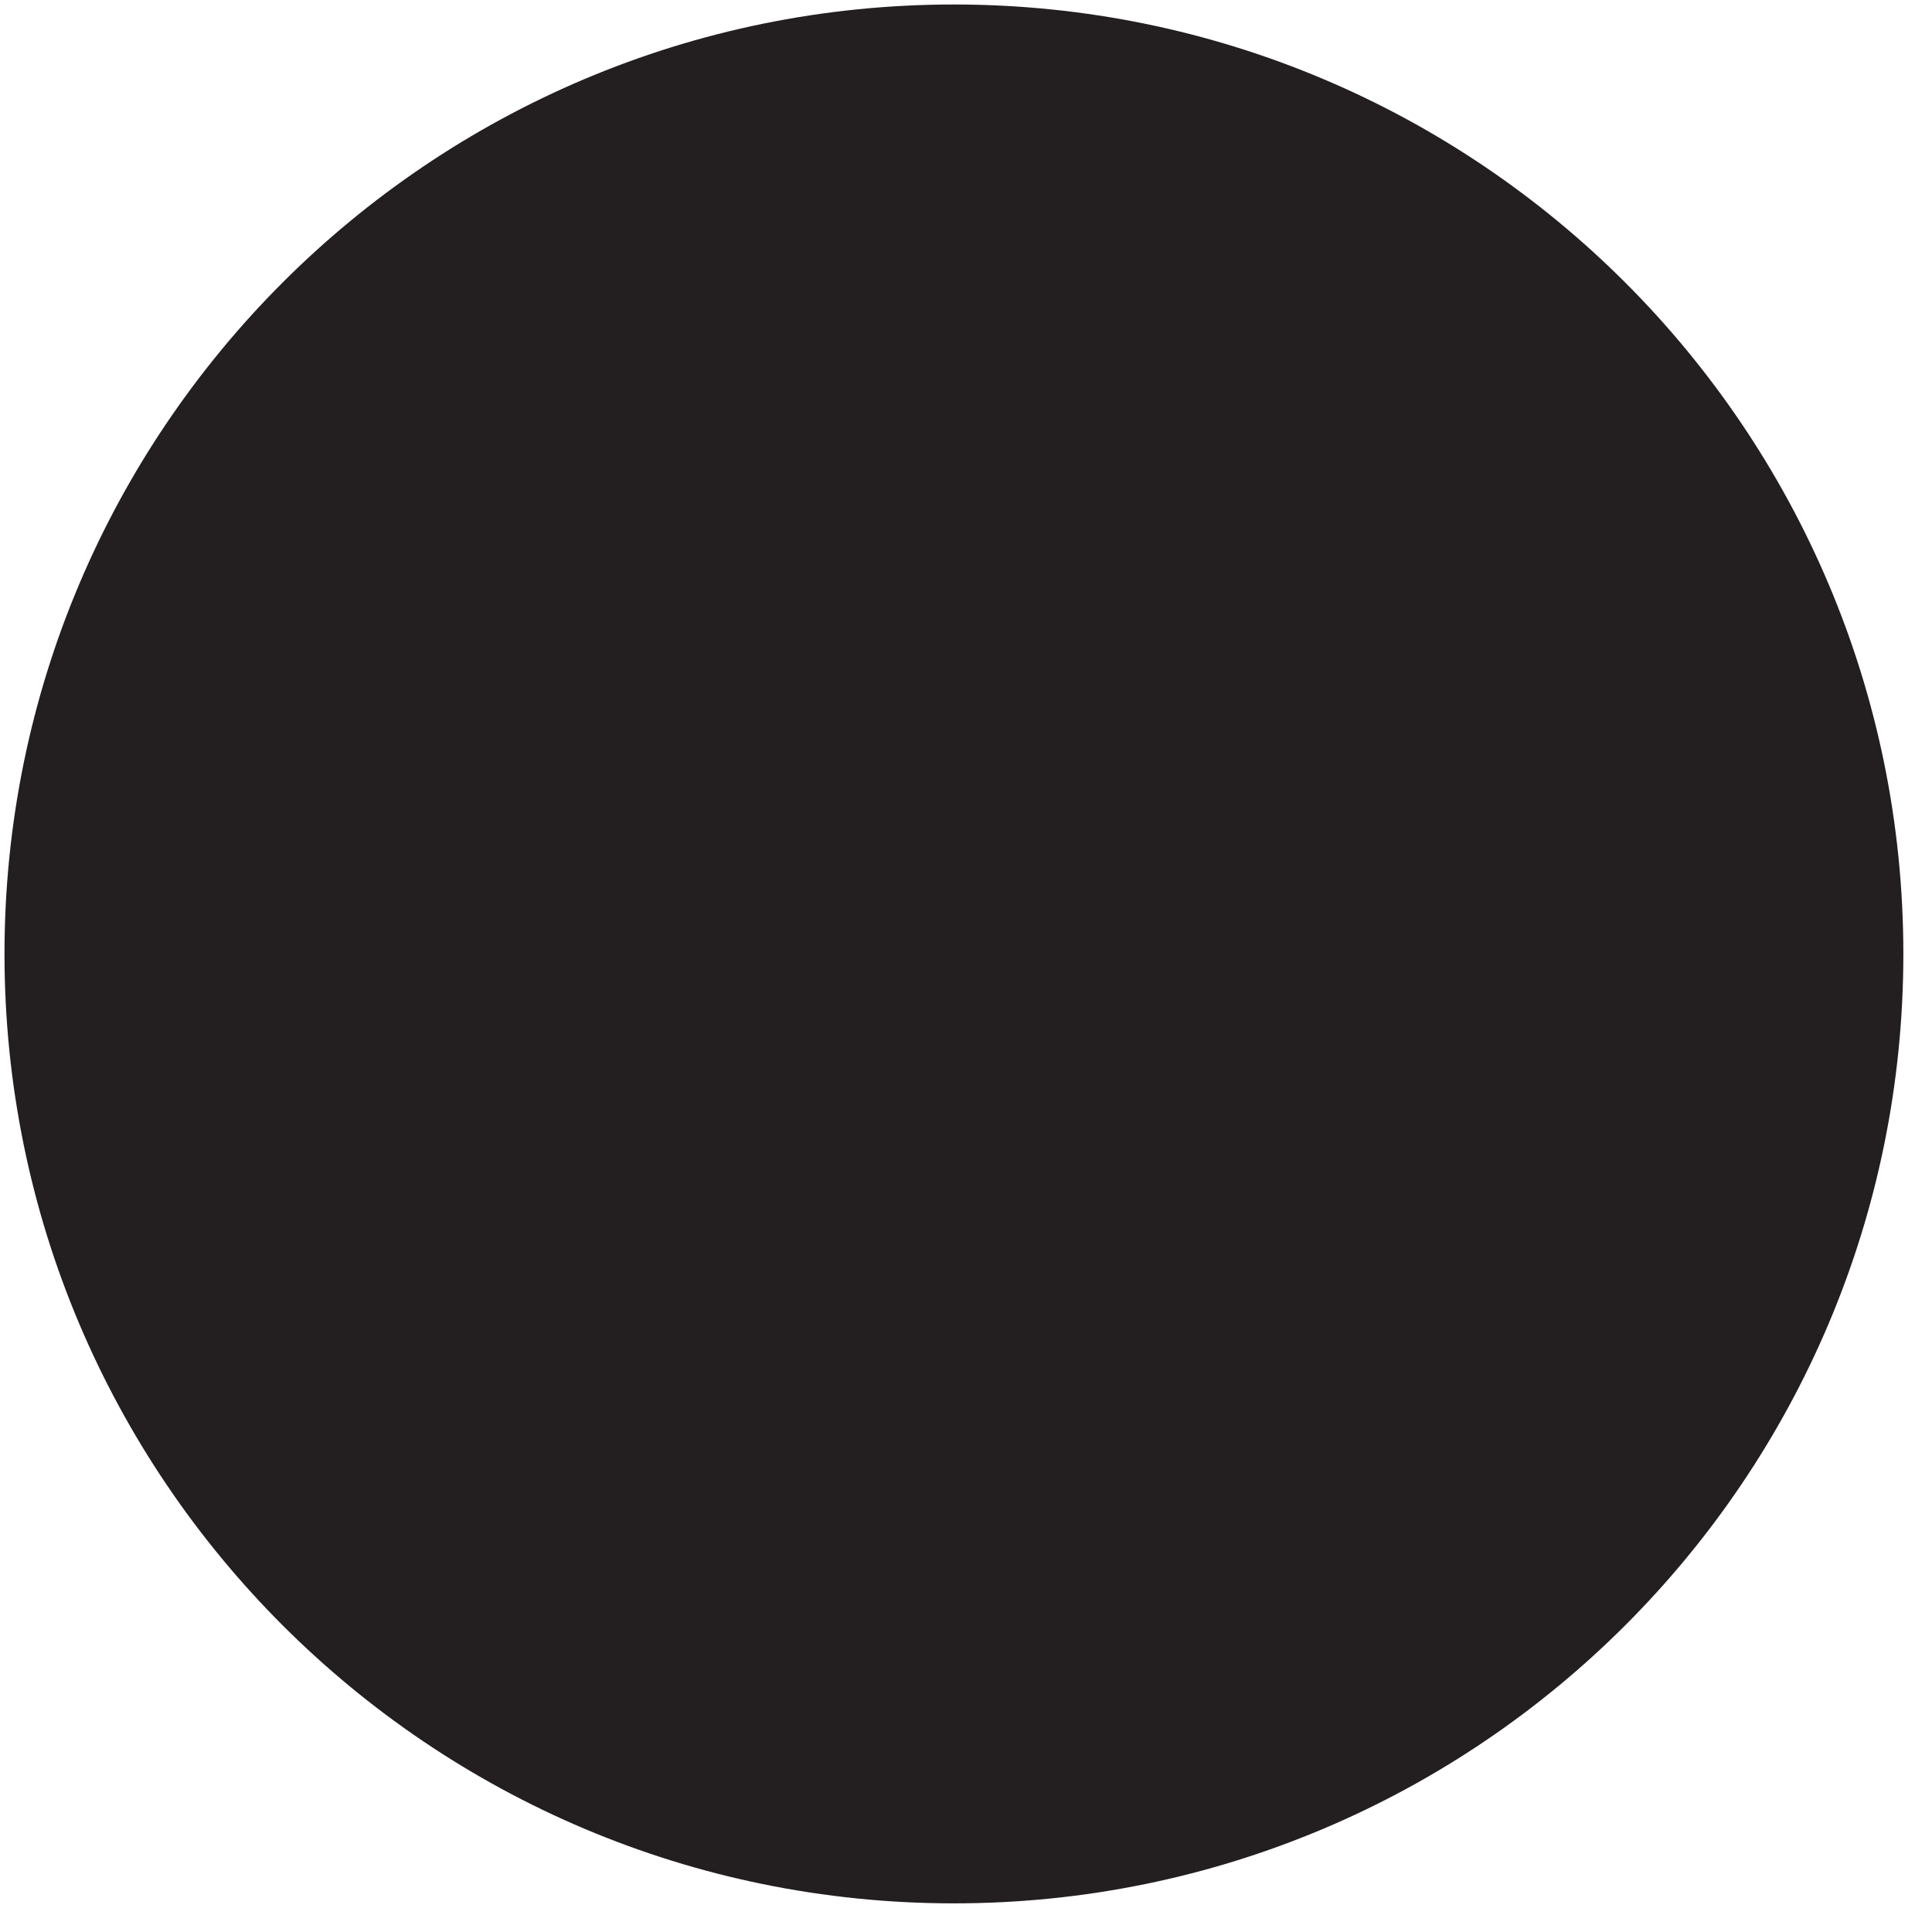
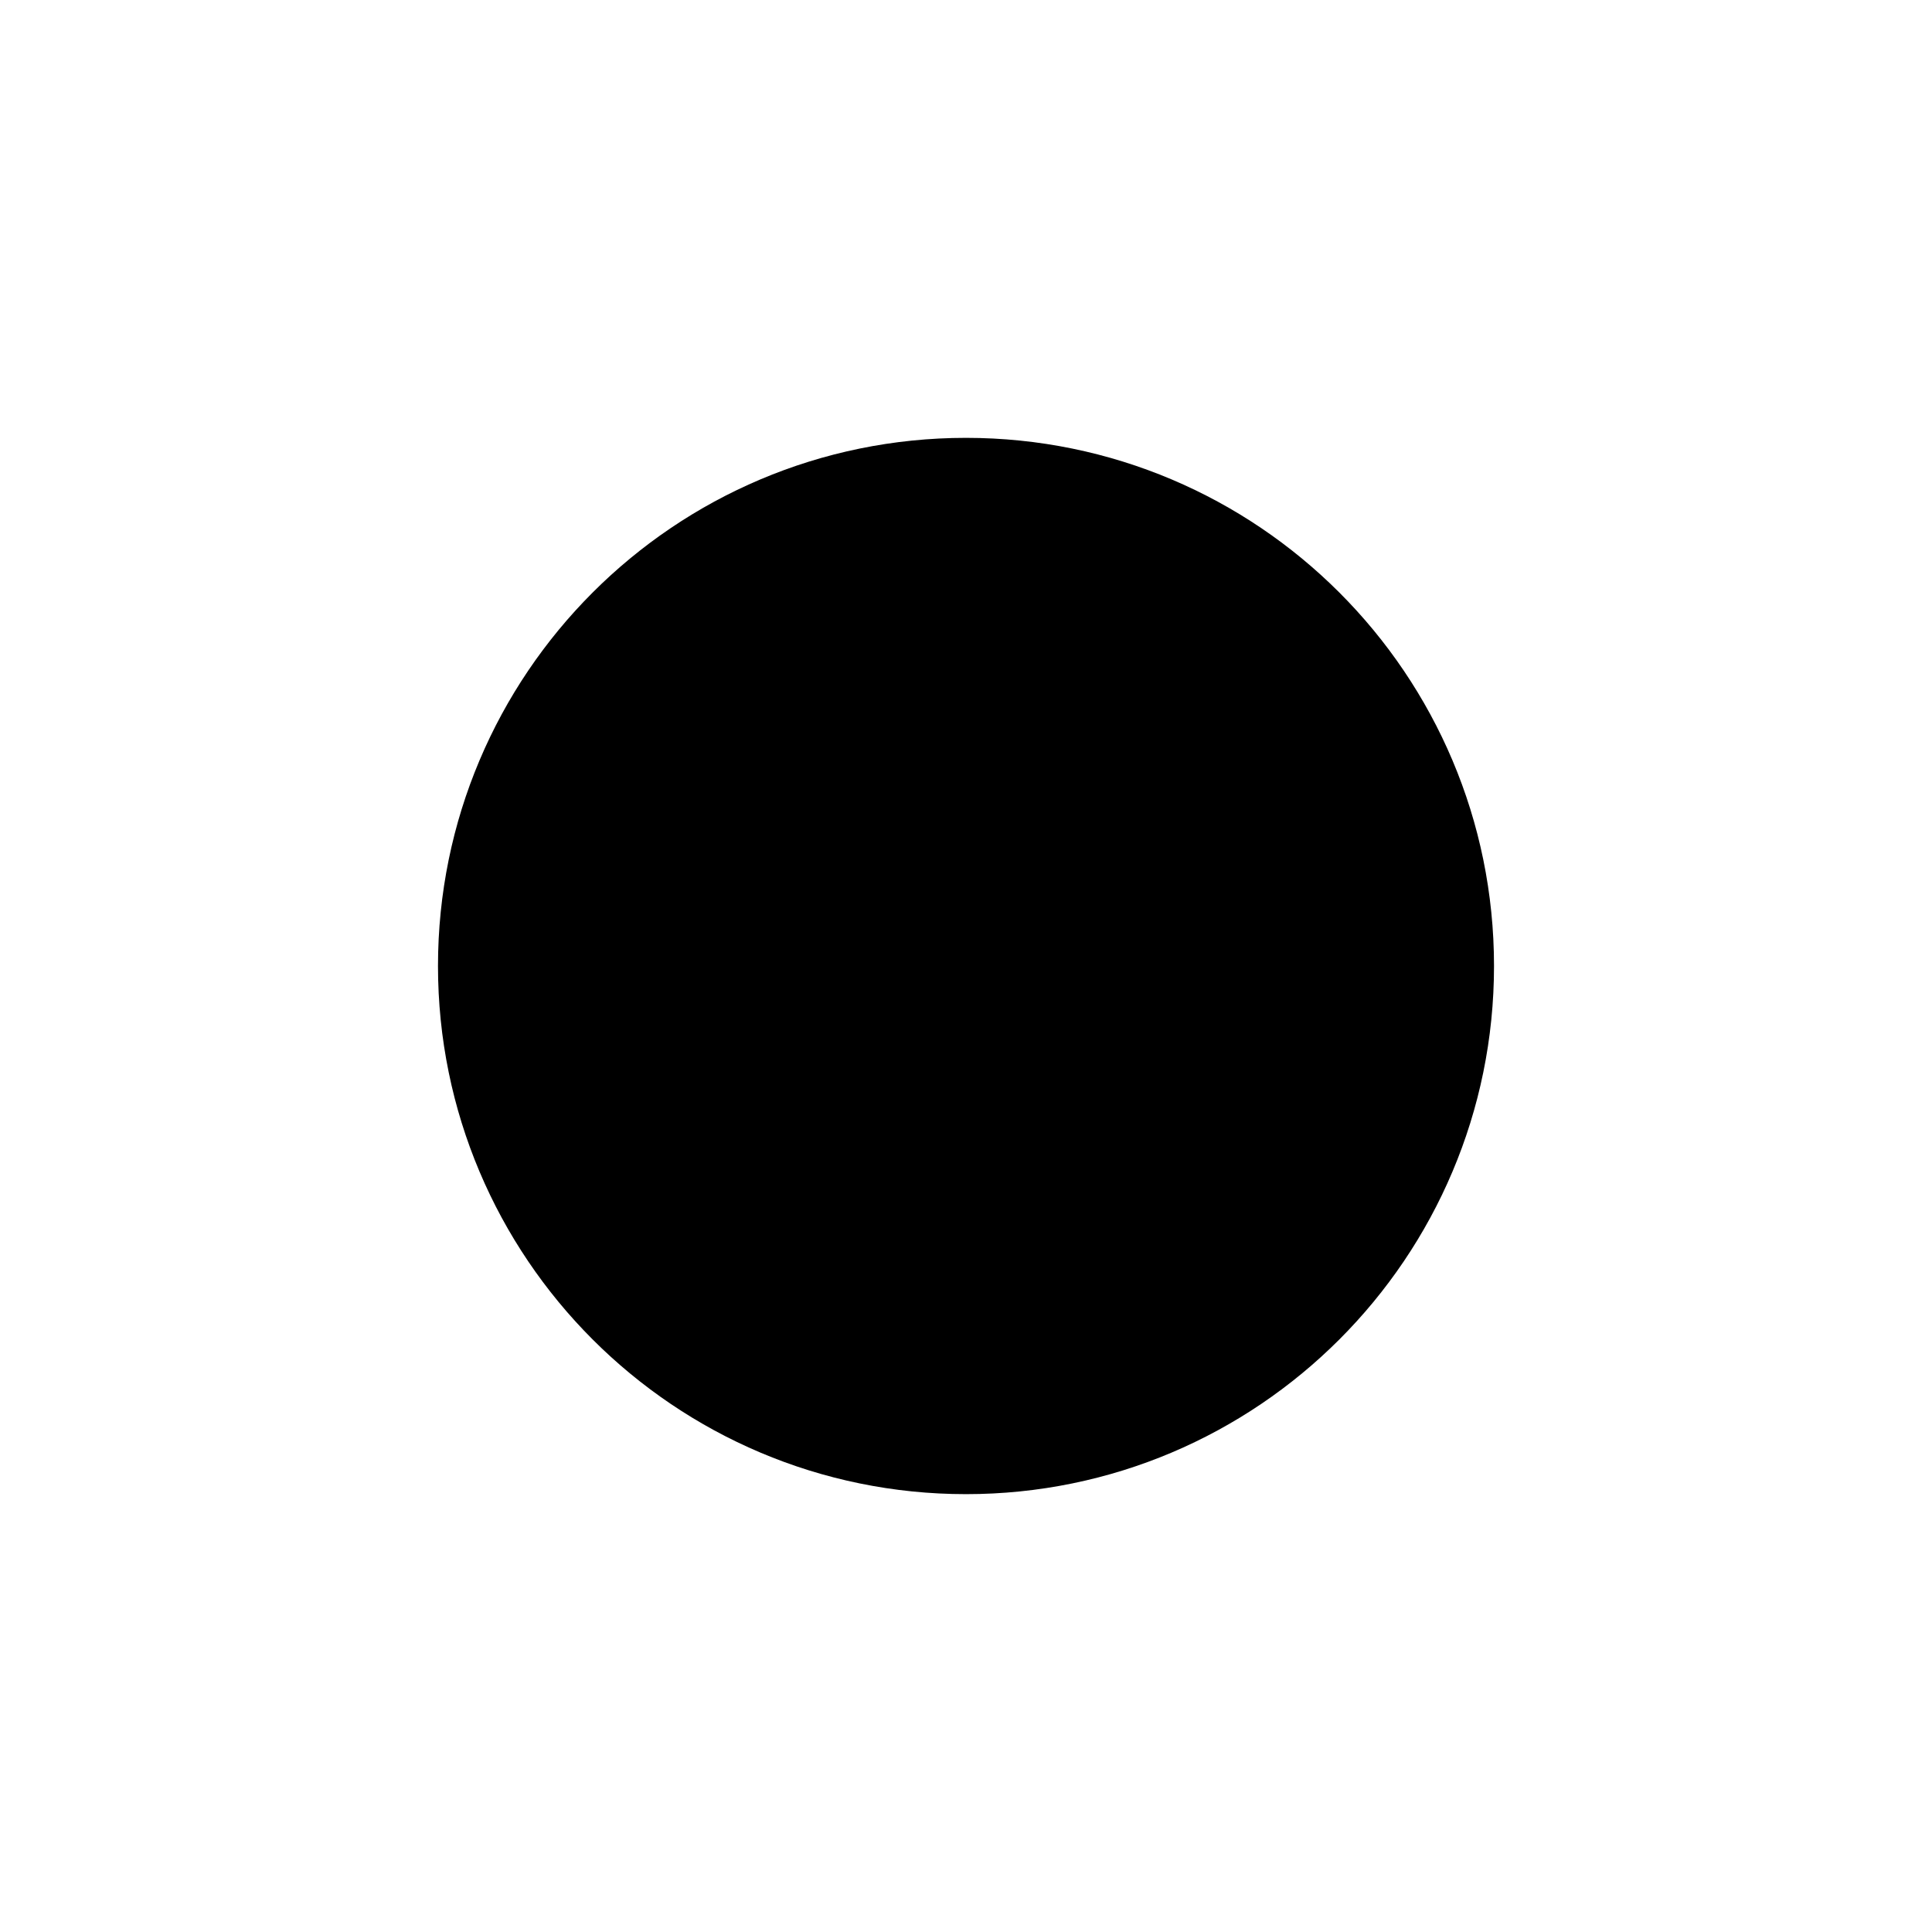
- <svg xmlns="http://www.w3.org/2000/svg" id="nonCaptureMove" width="100%" height="100%" viewBox="0 0 72 72" version="1.1" xml:space="preserve" style="fill-rule:evenodd;clip-rule:evenodd;">
-   <g transform="matrix(-6.22215e-32,-6.57058,-6.57058,0,35.55,2.6971)">
-     <circle cx="-5" cy="0" r="5" style="fill:rgb(35,31,32);stroke:rgb(35,31,32);stroke-width:0.77px;" />
+ <svg xmlns="http://www.w3.org/2000/svg" id="nonCaptureMove" width="100%" height="100%" viewBox="0 0 140 140" version="1.1" xml:space="preserve" style="fill-rule:evenodd;clip-rule:evenodd;">
+   <g transform="matrix(5.07643,4.37906e-47,0,6.99123,-125.732,-78.5965)">
+     <rect x="24.768" y="11.242" width="27.578" height="20.025" style="fill:currentColor;fill-opacity:0;" />
+   </g>
+   <g transform="matrix(-1.06238e-19,-6.66174,-6.66,-1.06238e-19,70,36.6913)">
+     <circle cx="-5" cy="0" r="5" style="fill:currentColor;stroke:currentColor;stroke-width:1.49px;" />
  </g>
</svg>
